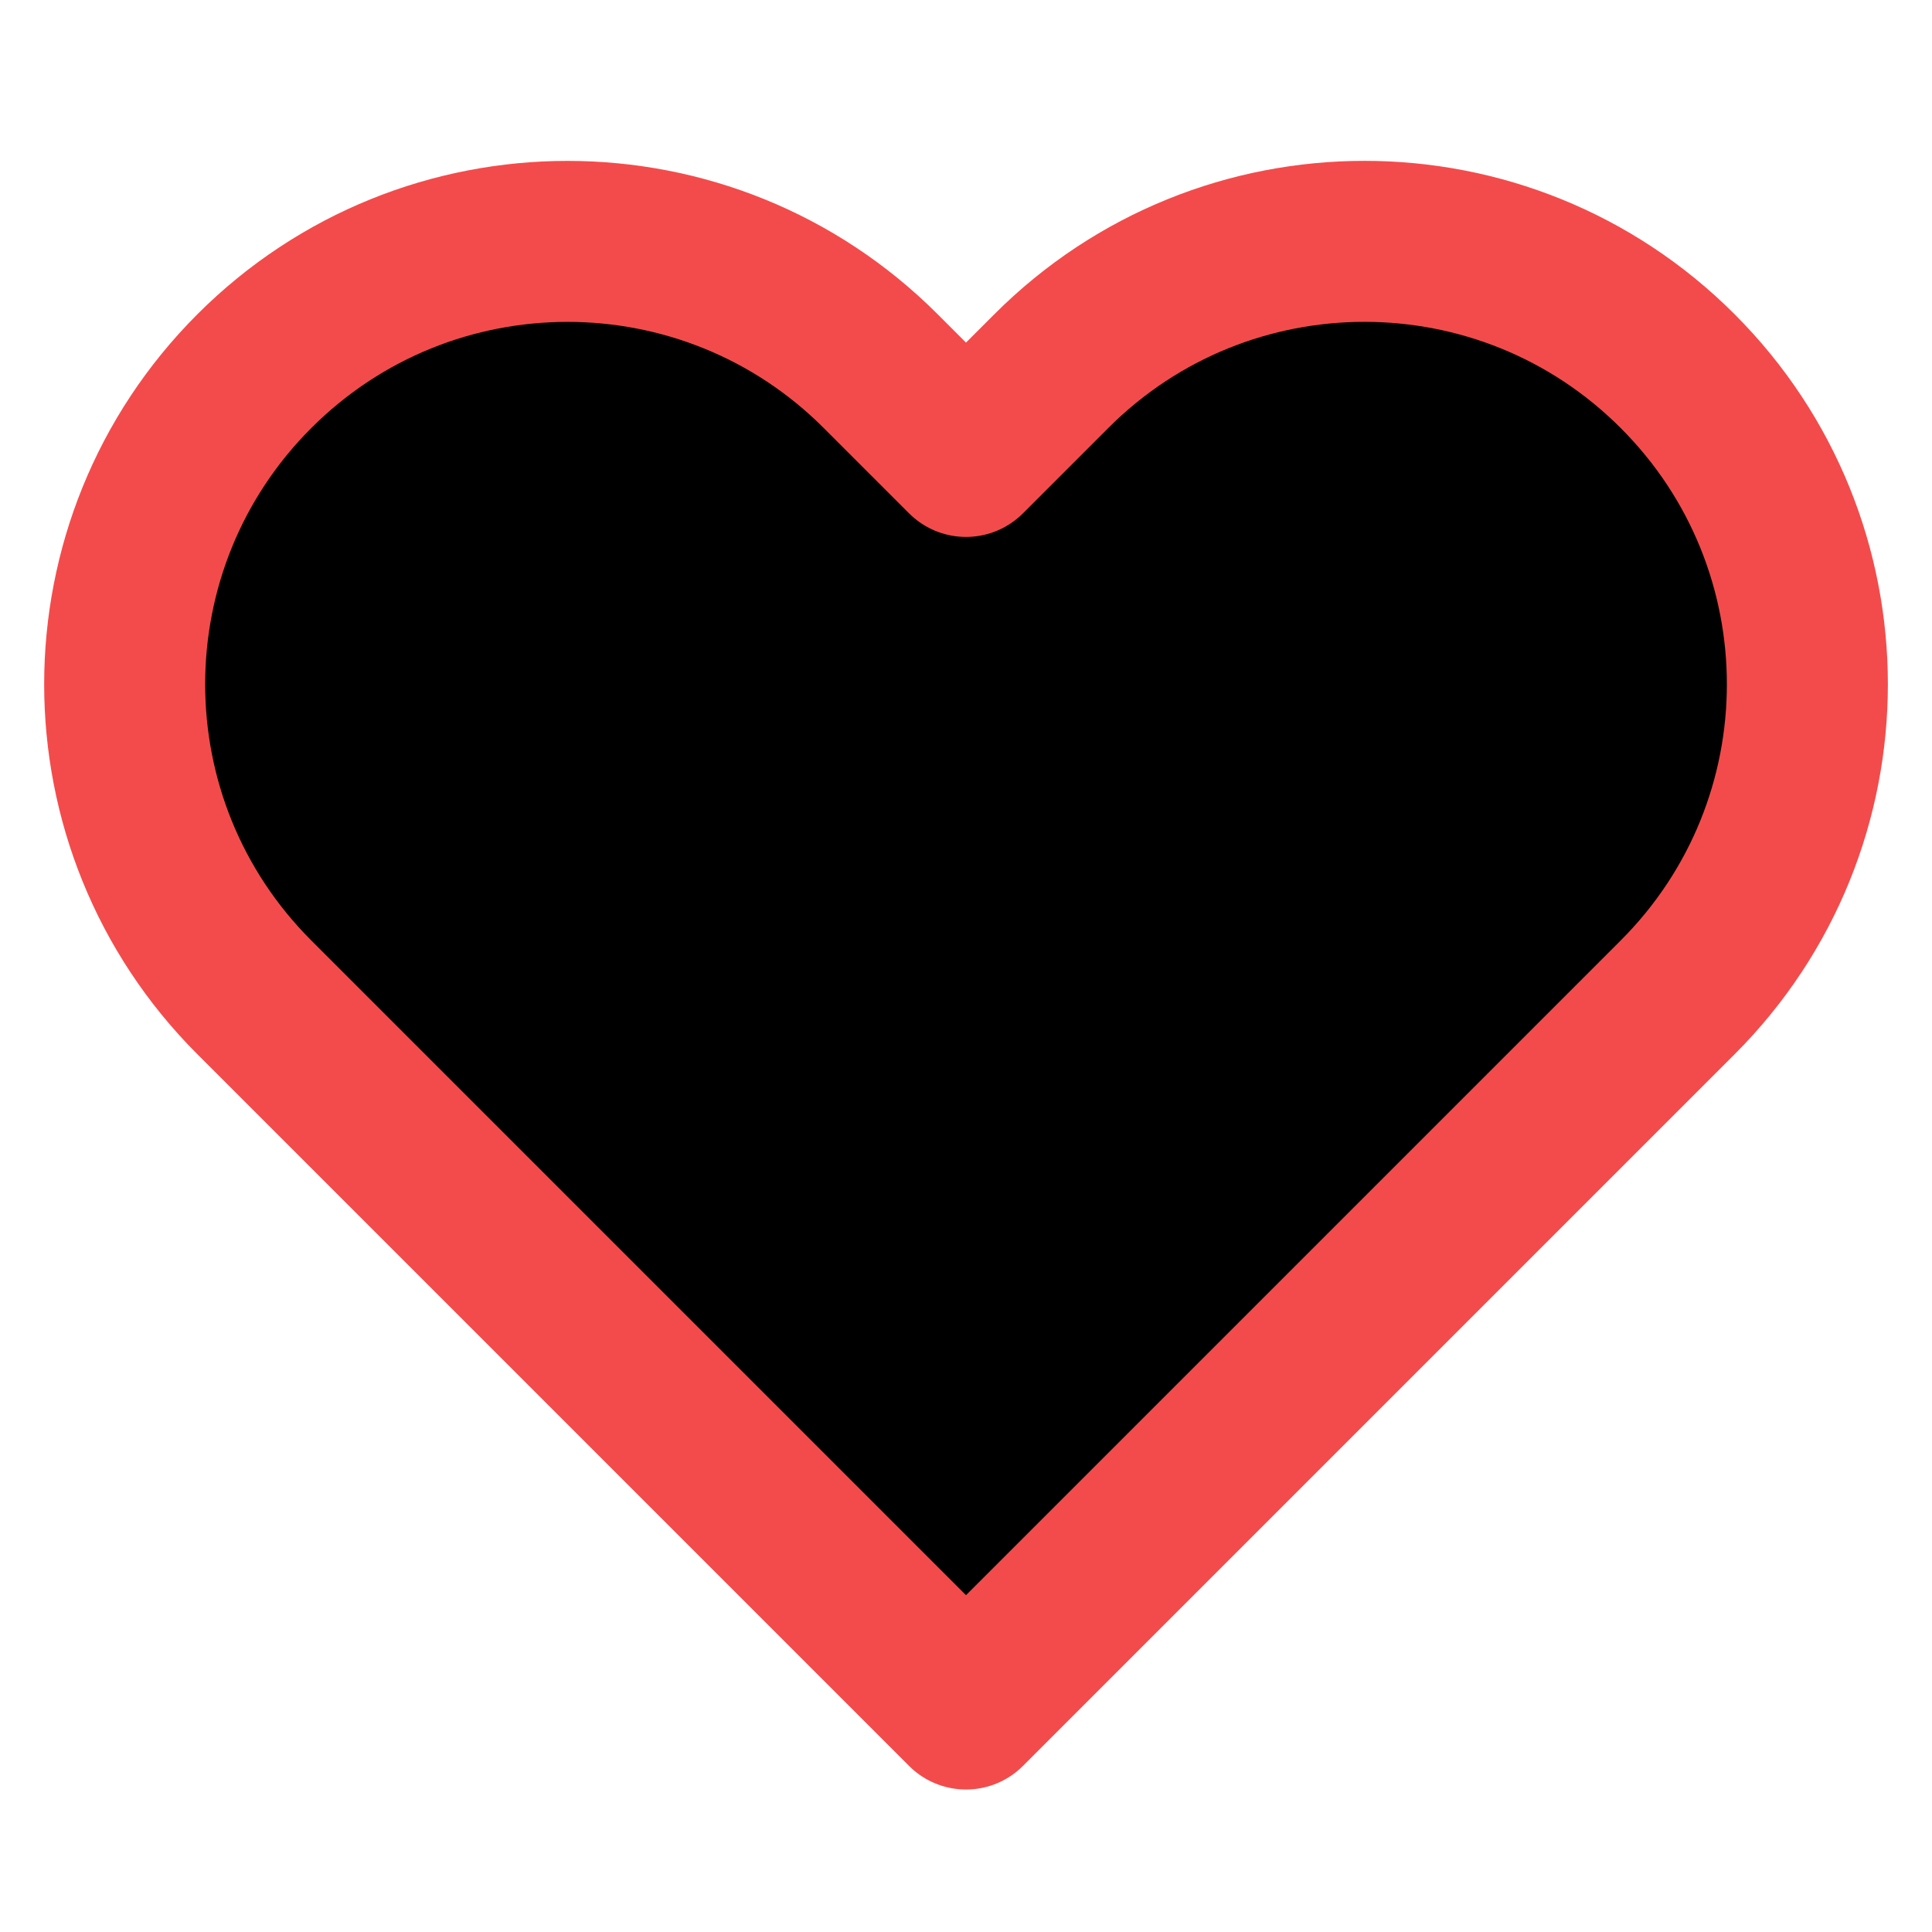
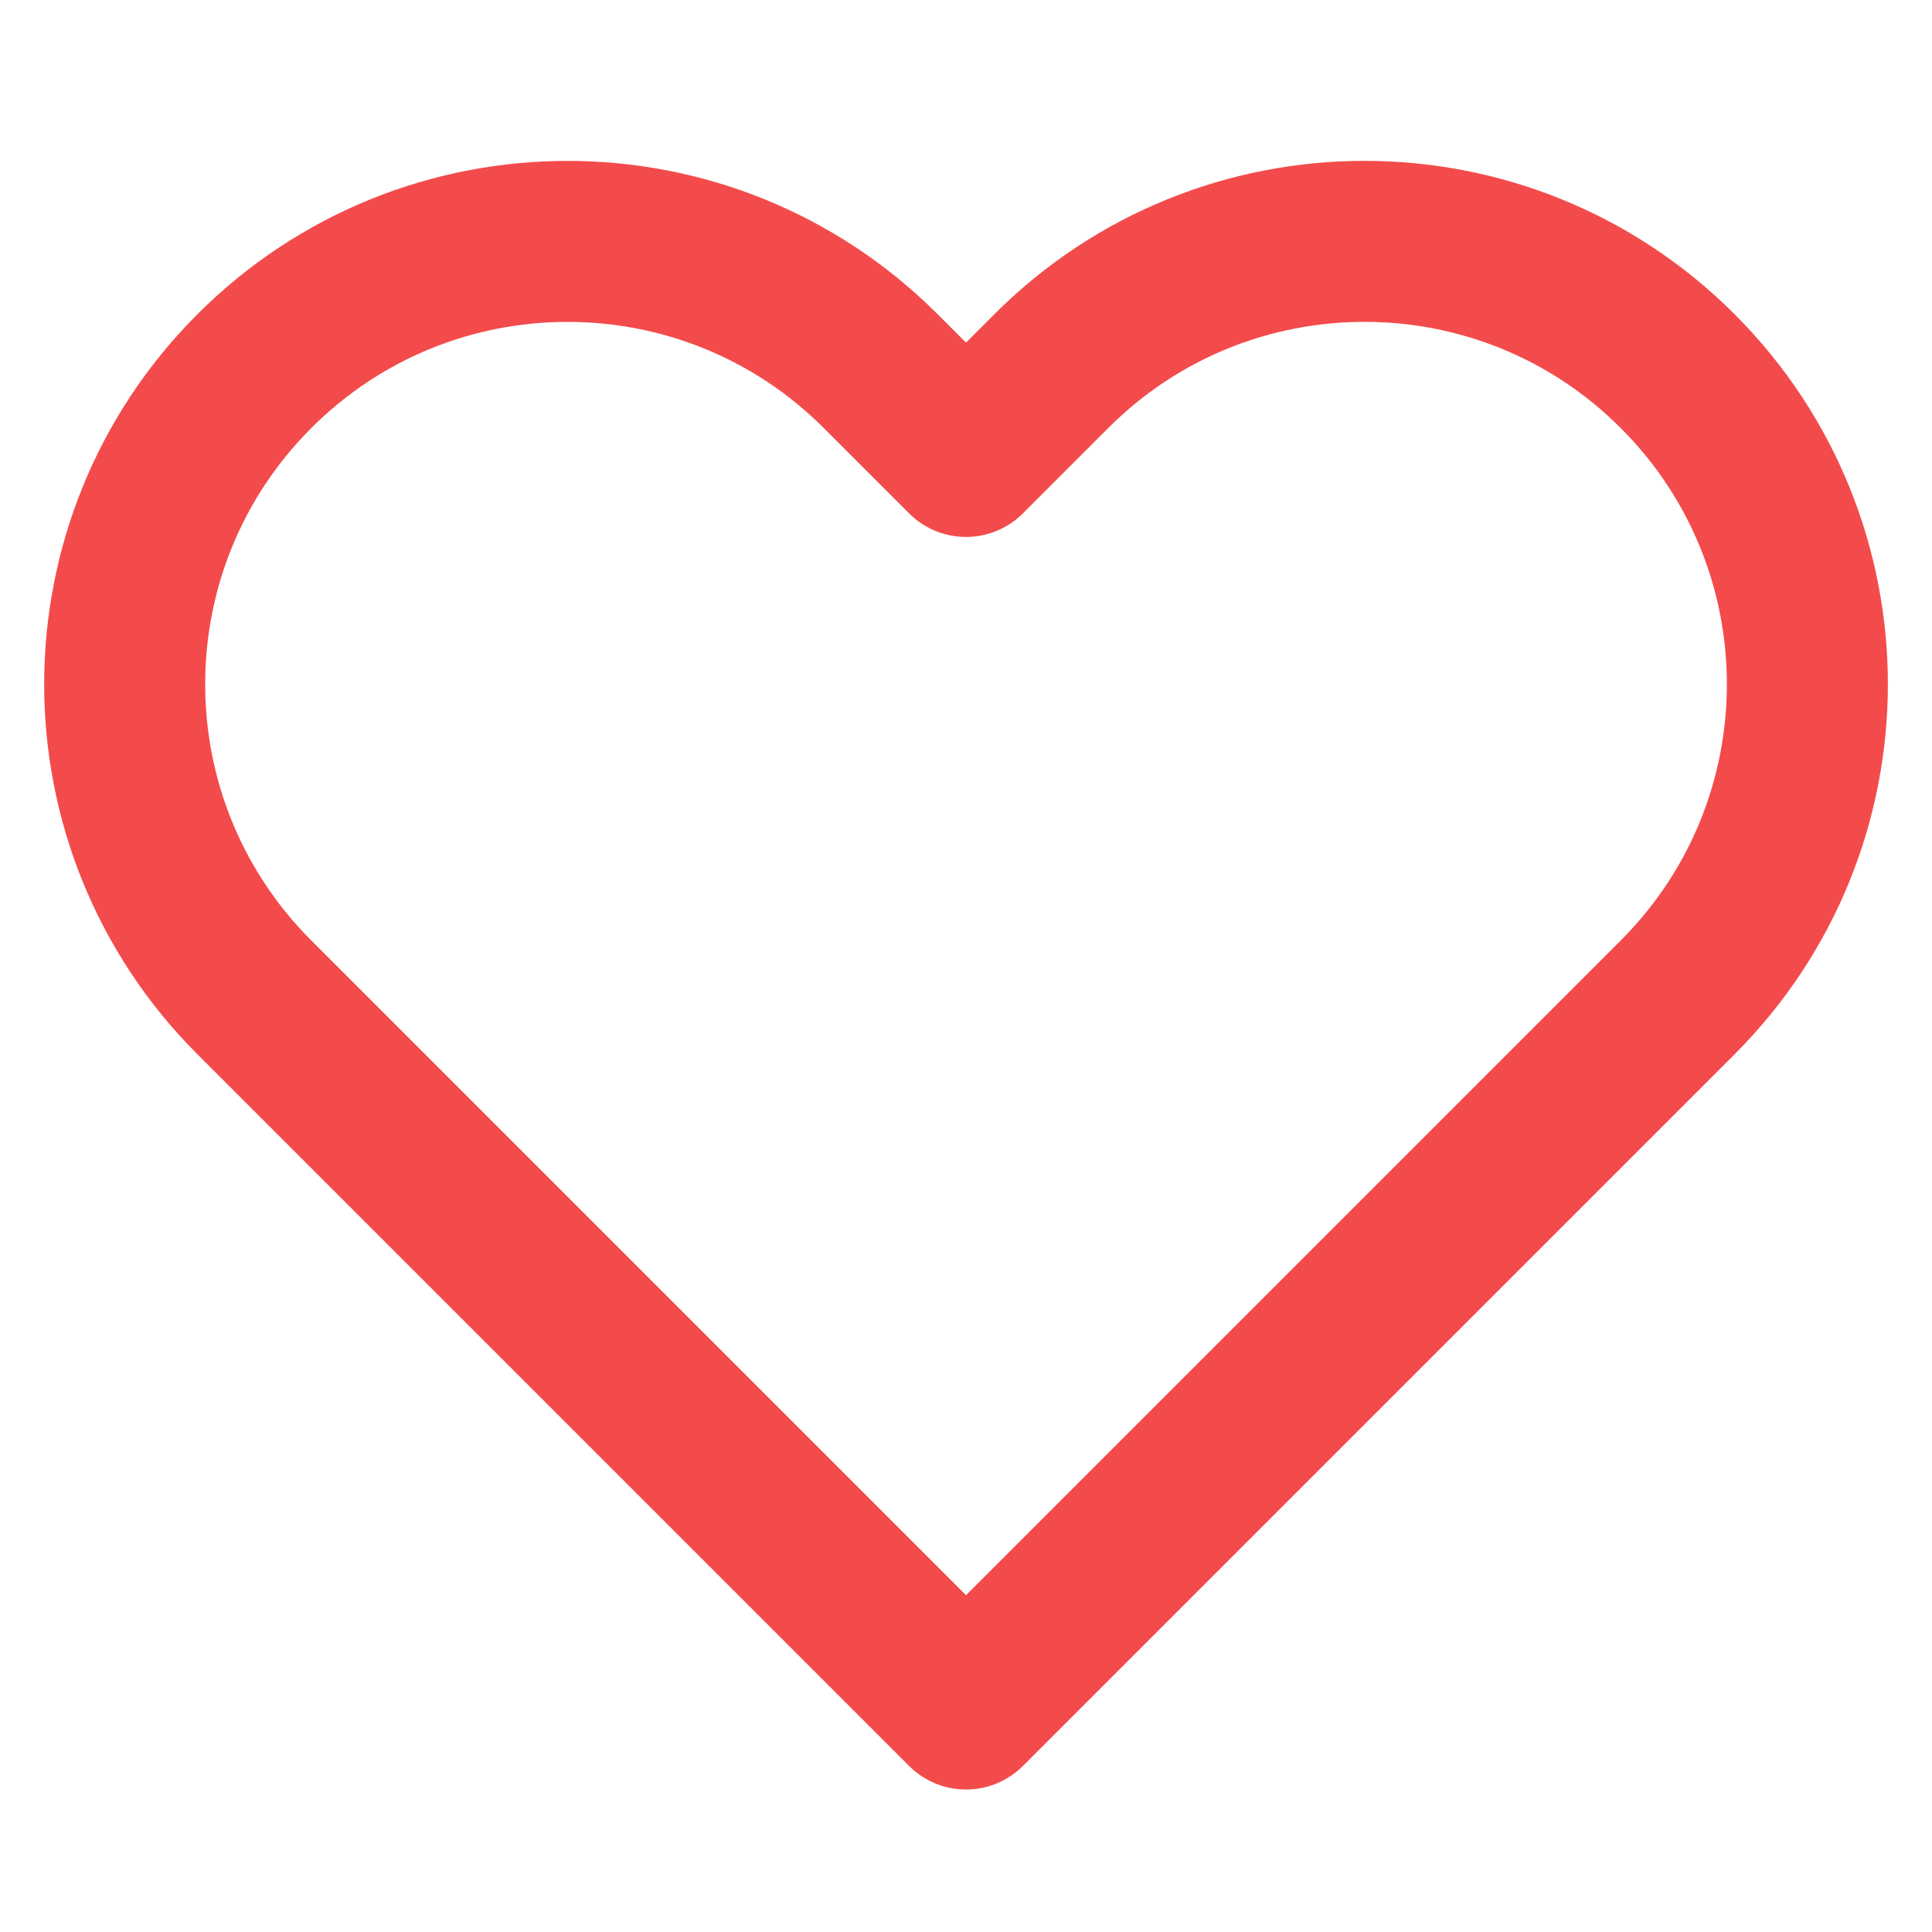
- <svg xmlns="http://www.w3.org/2000/svg" width="24" height="24" viewBox="0 0 24 24" fill="fill" stroke="rgb(243, 75, 75)" stroke-width="2" stroke-linecap="round" stroke-linejoin="round" class="feather feather-heart">
+ <svg xmlns="http://www.w3.org/2000/svg" width="24" height="24" viewBox="0 0 24 24" fill="none" stroke="rgb(243, 75, 75)" stroke-width="2" stroke-linecap="round" stroke-linejoin="round" class="feather feather-heart">
  <path d="M20.84 4.61a5.5 5.5 0 0 0-7.78 0L12 5.67l-1.06-1.06a5.5 5.5 0 0 0-7.78 7.78l1.06 1.06L12 21.23l7.78-7.78 1.06-1.06a5.5 5.5 0 0 0 0-7.78z" />
</svg>
